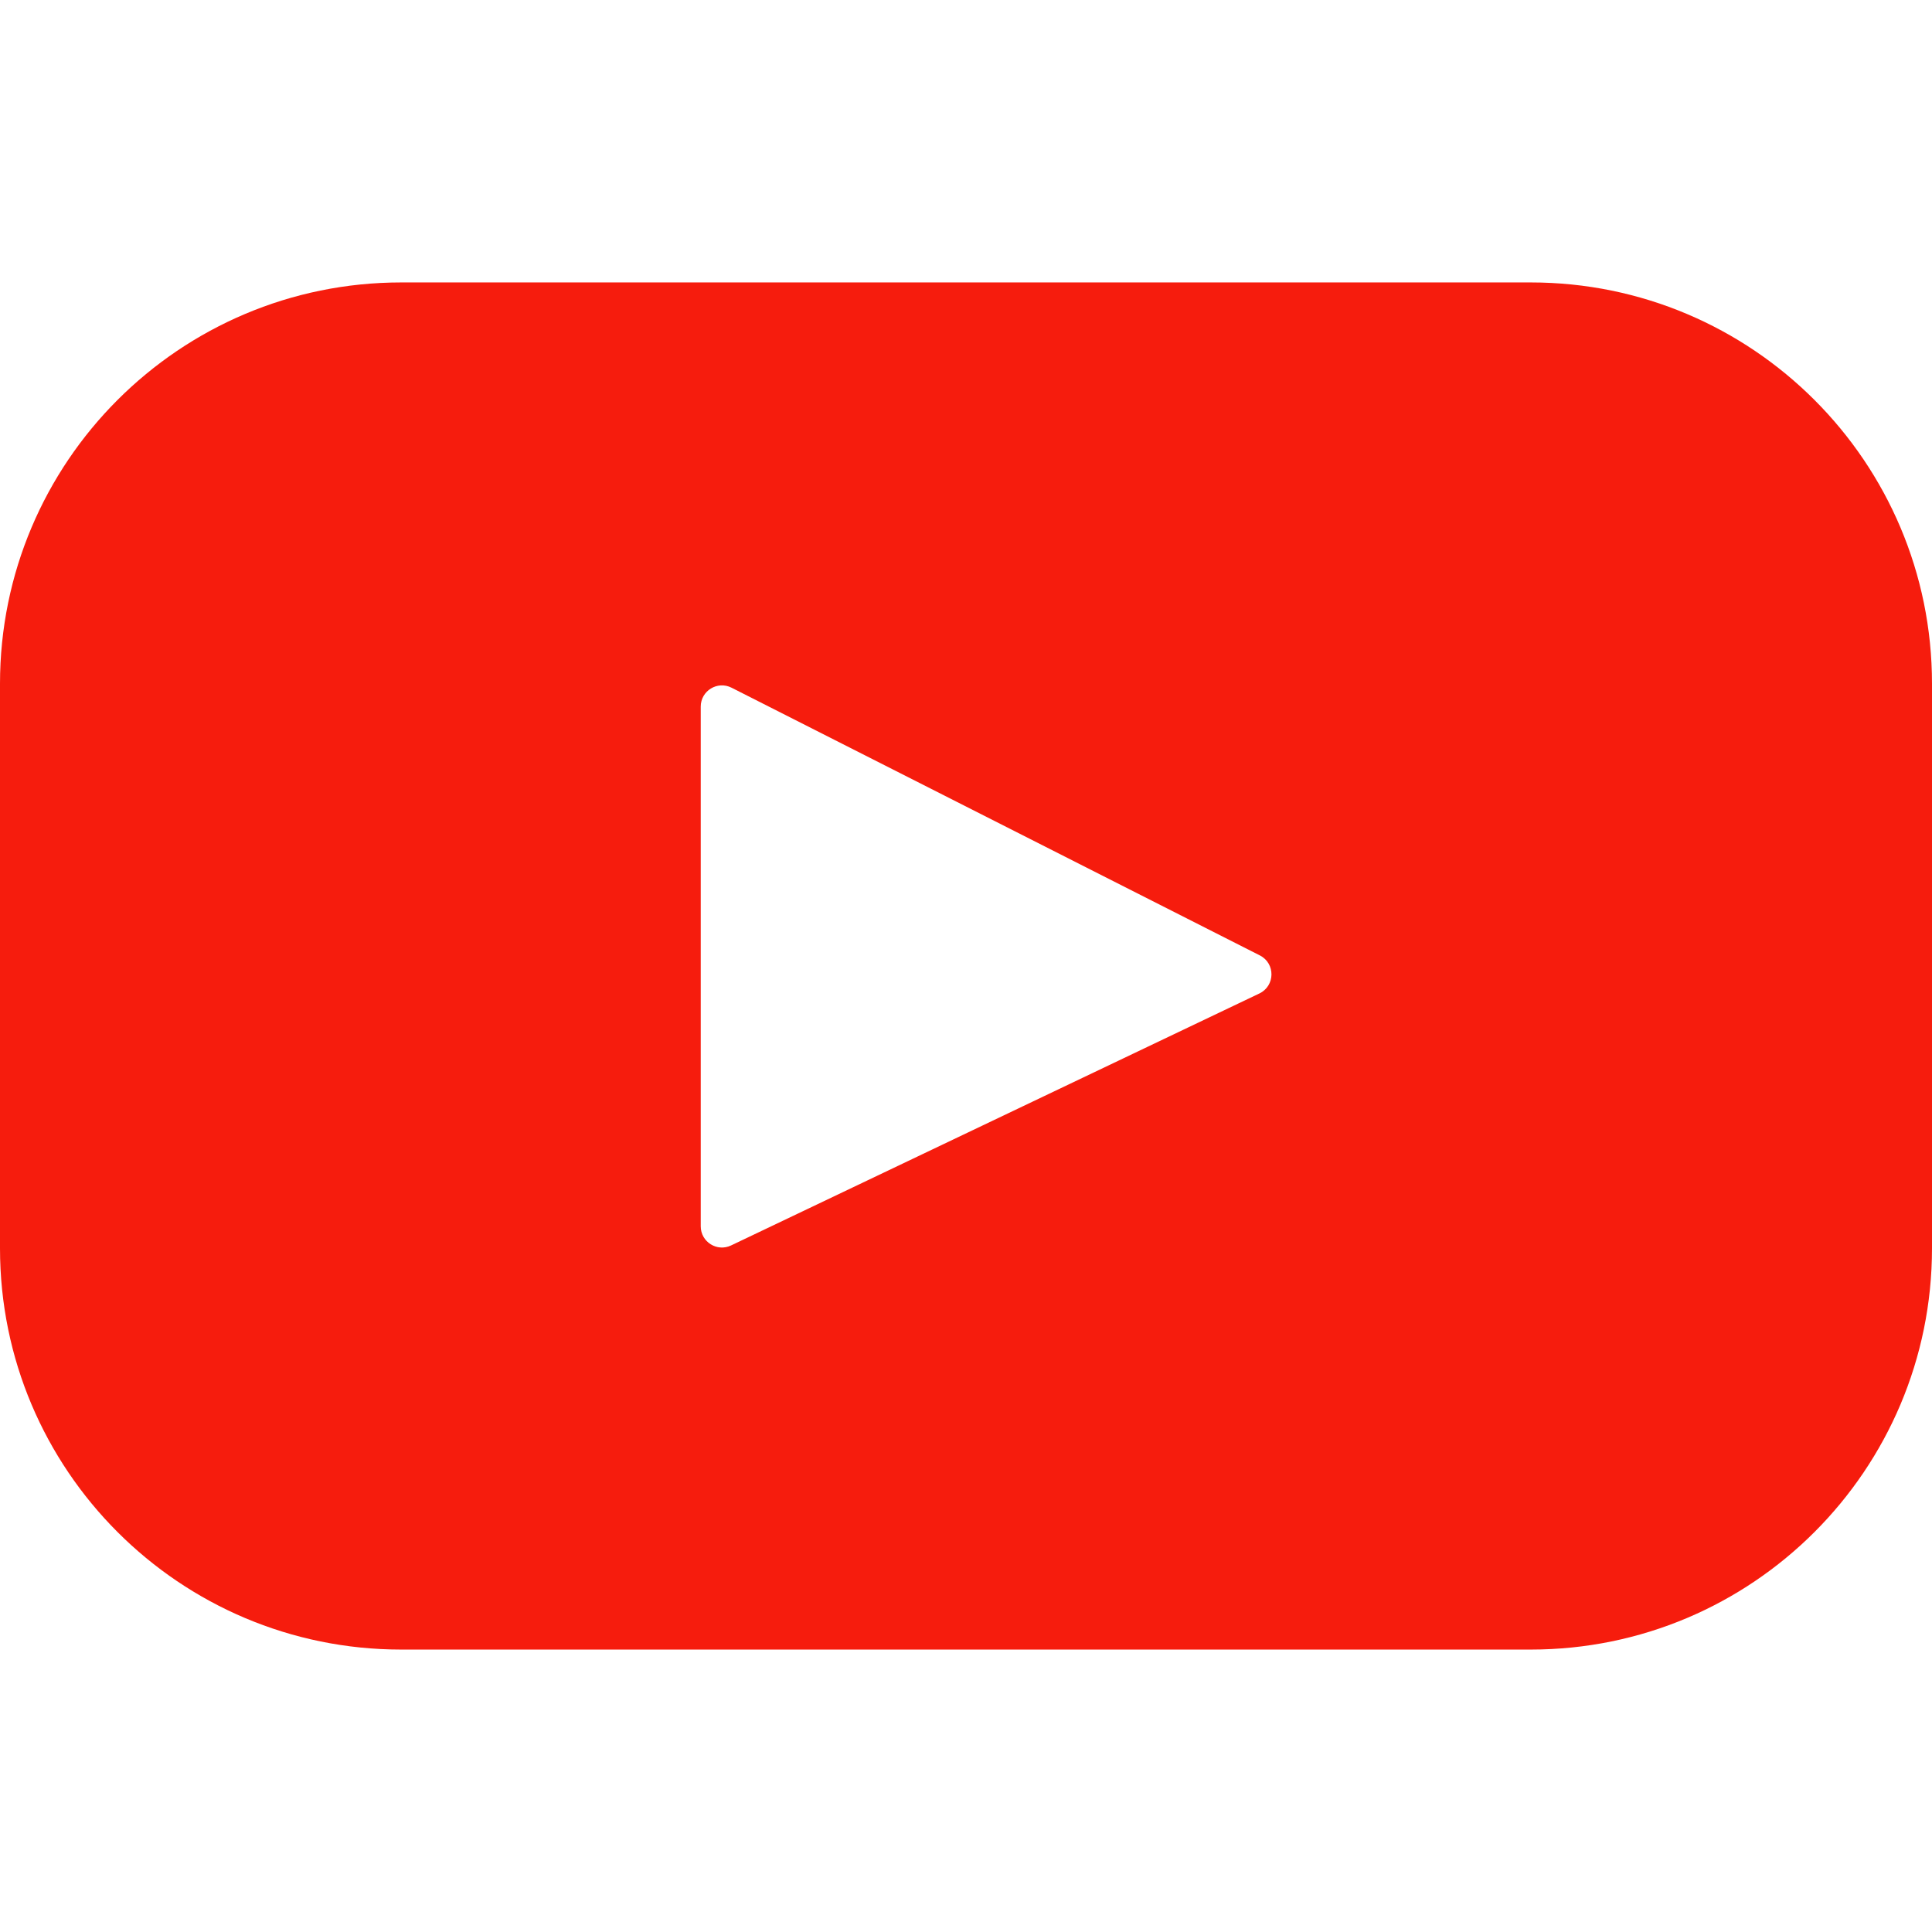
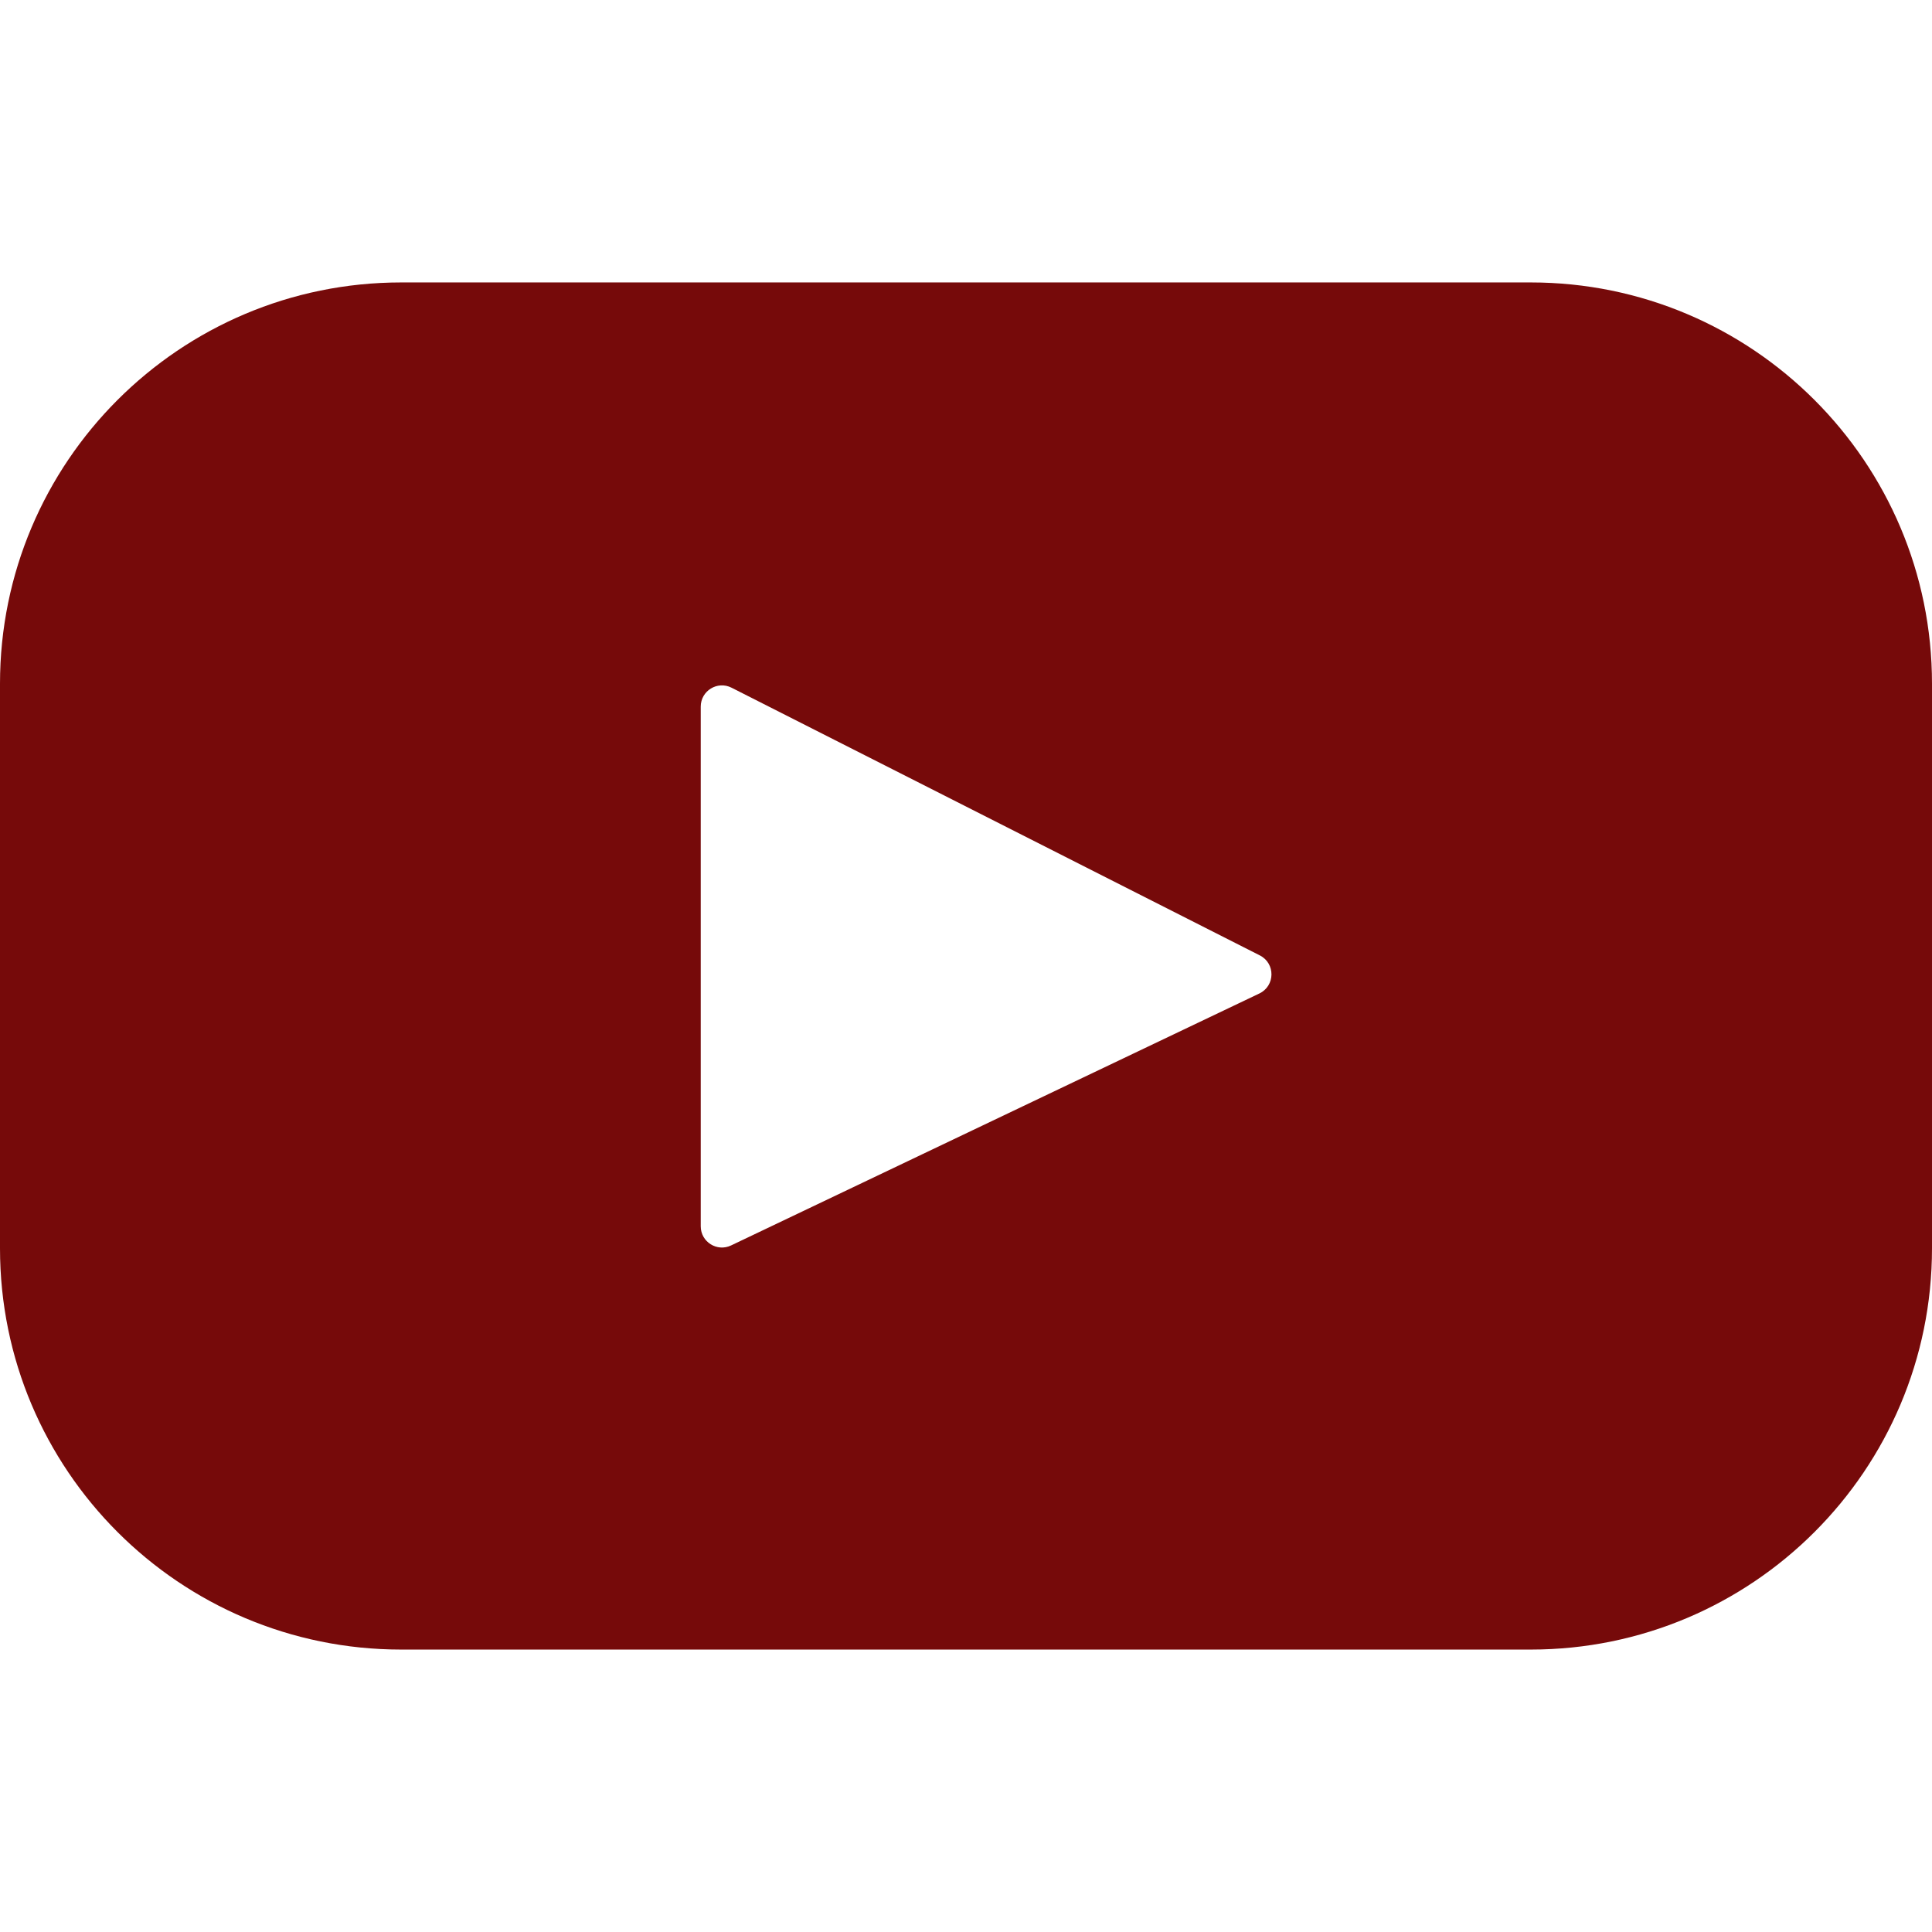
<svg xmlns="http://www.w3.org/2000/svg" version="1.1" id="Layer_1" x="0px" y="0px" viewBox="0 0 461.001 461.001" style="enable-background:new 0 0 461.001 461.001;" xml:space="preserve">
-   <path style="fill:#F61C0D;" d="M365.257,67.393H95.744C42.866,67.393,0,110.259,0,163.137v134.728  c0,52.878,42.866,95.744,95.744,95.744h269.513c52.878,0,95.744-42.866,95.744-95.744V163.137  C461.001,110.259,418.135,67.393,365.257,67.393z M300.506,237.056l-126.06,60.123c-3.359,1.602-7.239-0.847-7.239-4.568V168.607  c0-3.774,3.982-6.22,7.348-4.514l126.06,63.881C304.363,229.873,304.298,235.248,300.506,237.056z" />
-   <g>
- </g>
-   <g>
- </g>
-   <g>
- </g>
-   <g>
- </g>
-   <g>
- </g>
-   <g>
- </g>
-   <g>
- </g>
-   <g>
- </g>
-   <g>
- </g>
-   <g>
- </g>
-   <g>
- </g>
-   <g>
- </g>
-   <g>
- </g>
-   <g>
- </g>
-   <g>
- </g>
+   <defs id="defs37" />
+   <path style="fill:#760a0a;fill-opacity:1" d="M365.257,67.393H95.744C42.866,67.393,0,110.259,0,163.137v134.728  c0,52.878,42.866,95.744,95.744,95.744h269.513c52.878,0,95.744-42.866,95.744-95.744V163.137  C461.001,110.259,418.135,67.393,365.257,67.393z M300.506,237.056l-126.06,60.123c-3.359,1.602-7.239-0.847-7.239-4.568V168.607  c0-3.774,3.982-6.22,7.348-4.514l126.06,63.881C304.363,229.873,304.298,235.248,300.506,237.056z" id="path2" />
+   <g id="g4" />
+   <g id="g6" />
+   <g id="g8" />
+   <g id="g10" />
+   <g id="g12" />
+   <g id="g14" />
+   <g id="g16" />
+   <g id="g18" />
+   <g id="g20" />
+   <g id="g22" />
+   <g id="g24" />
+   <g id="g26" />
+   <g id="g28" />
+   <g id="g30" />
+   <g id="g32" />
</svg>
